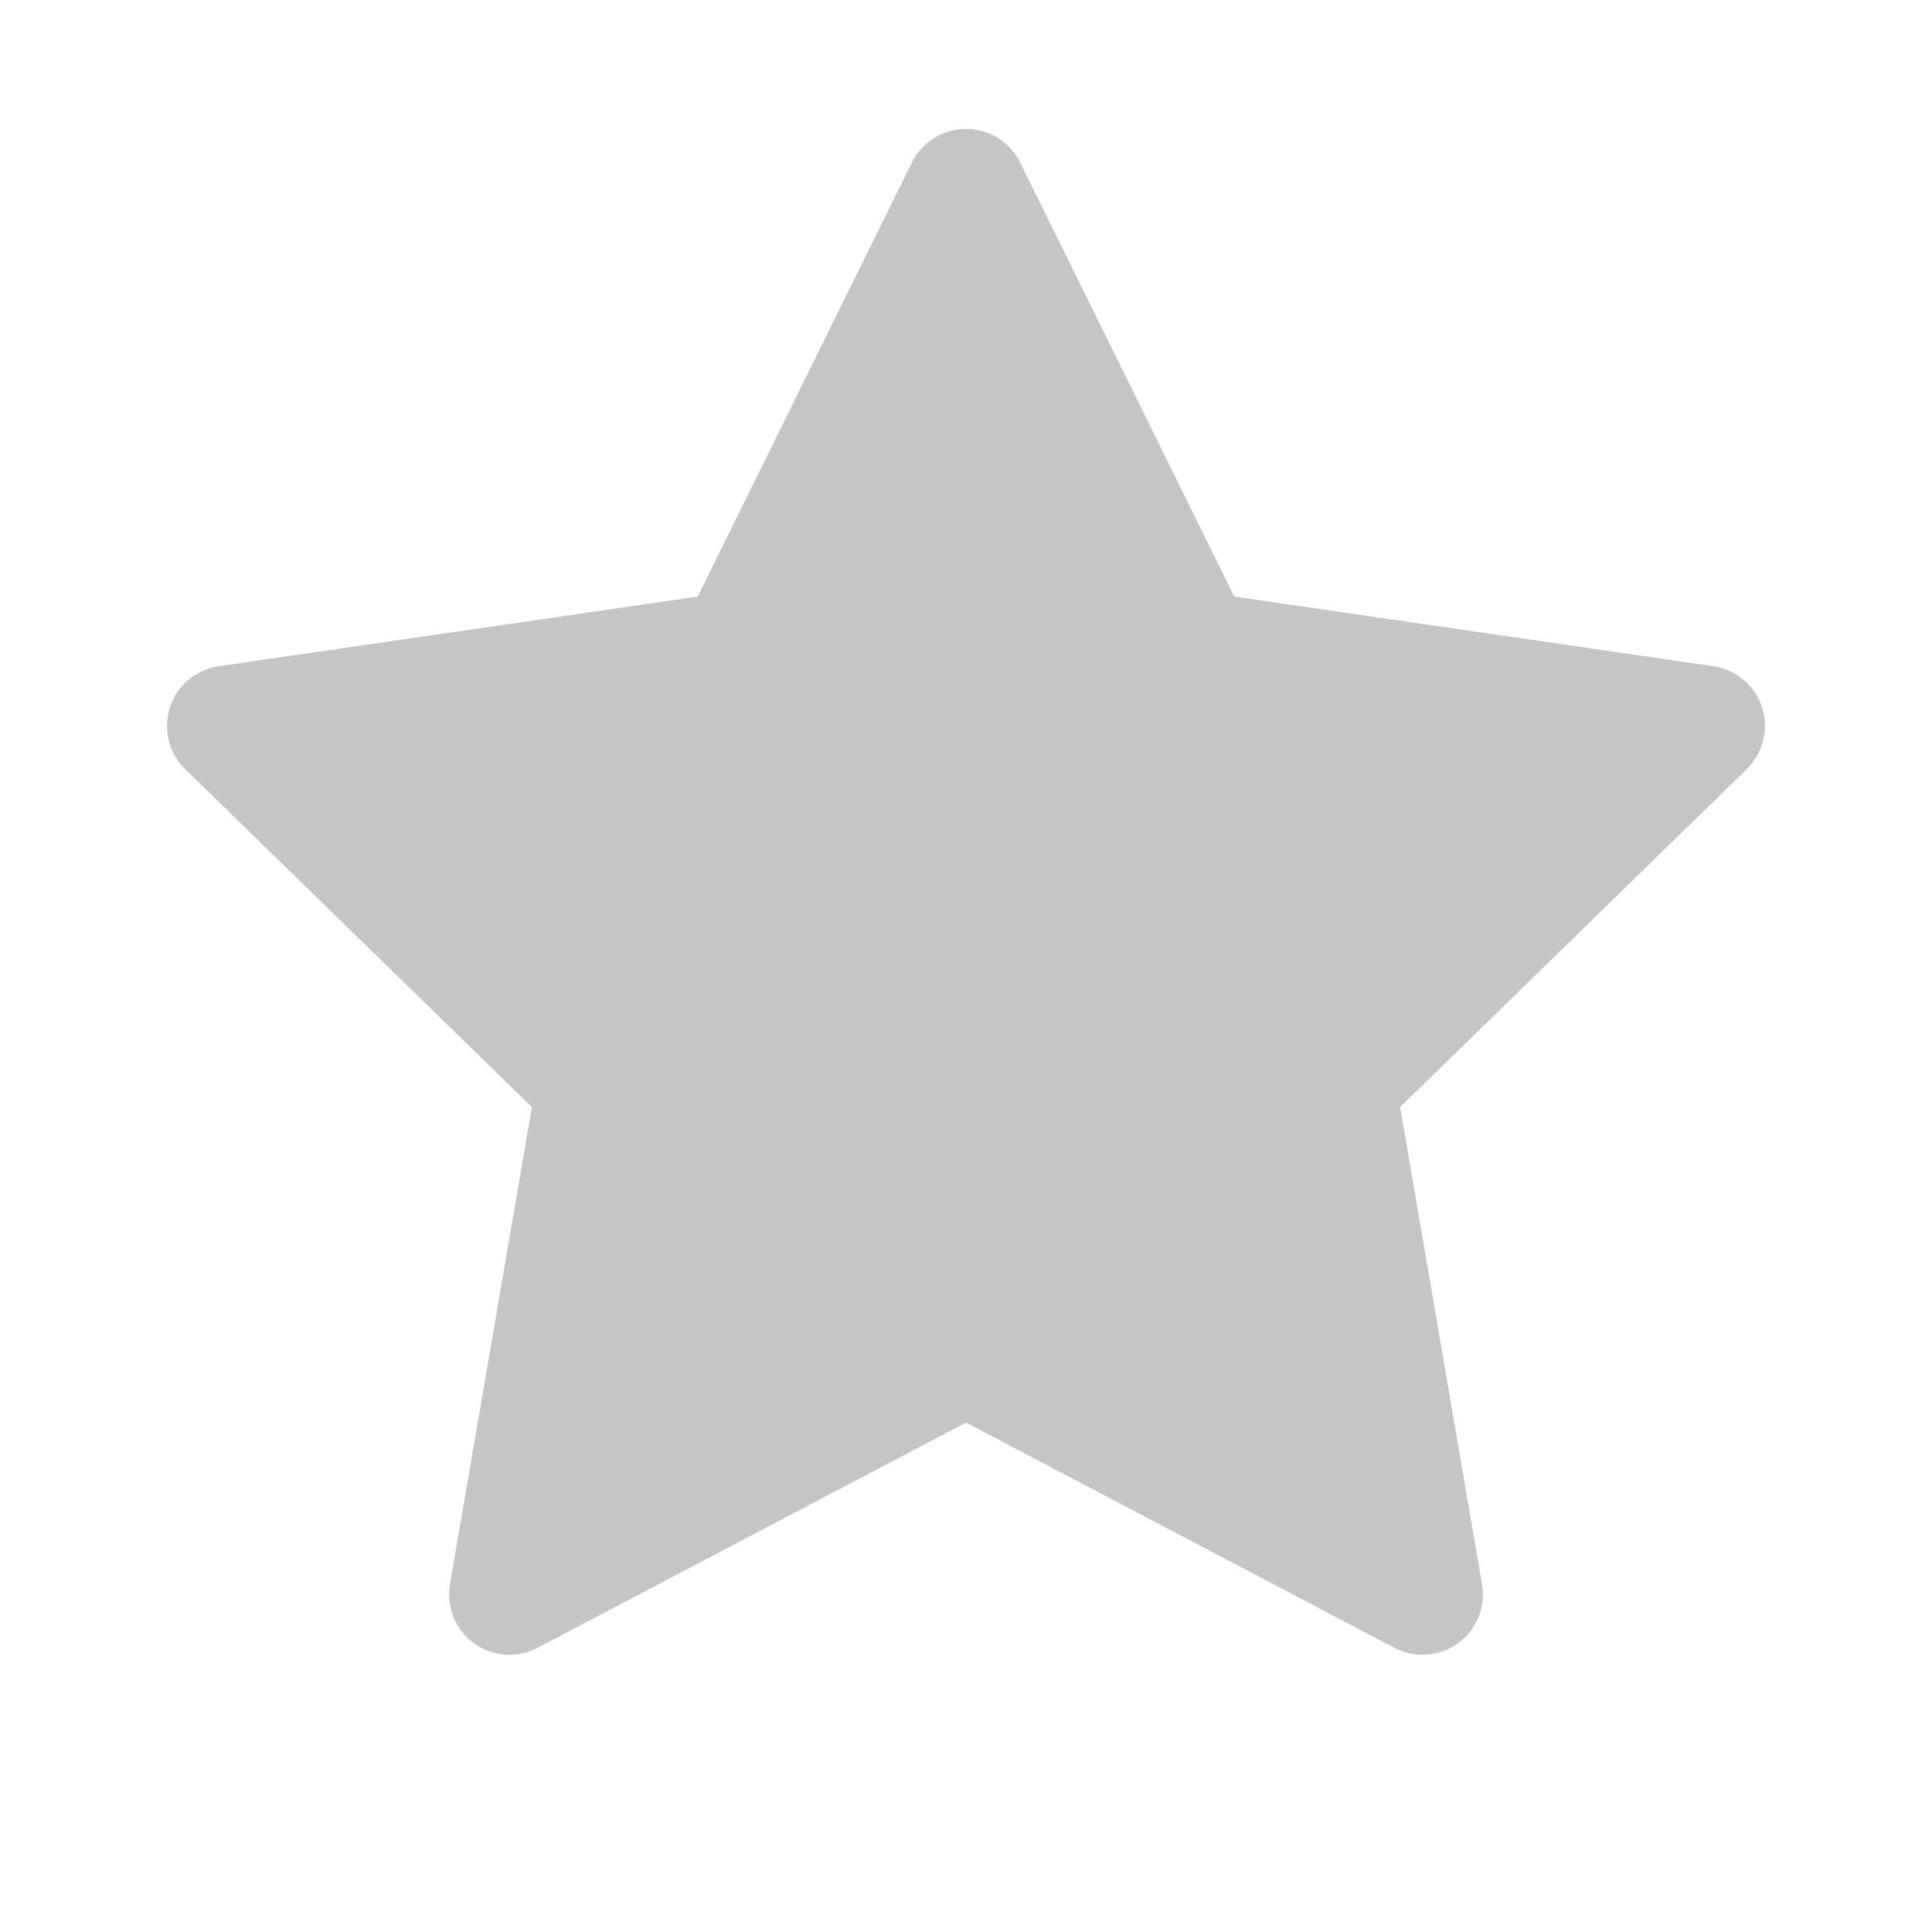
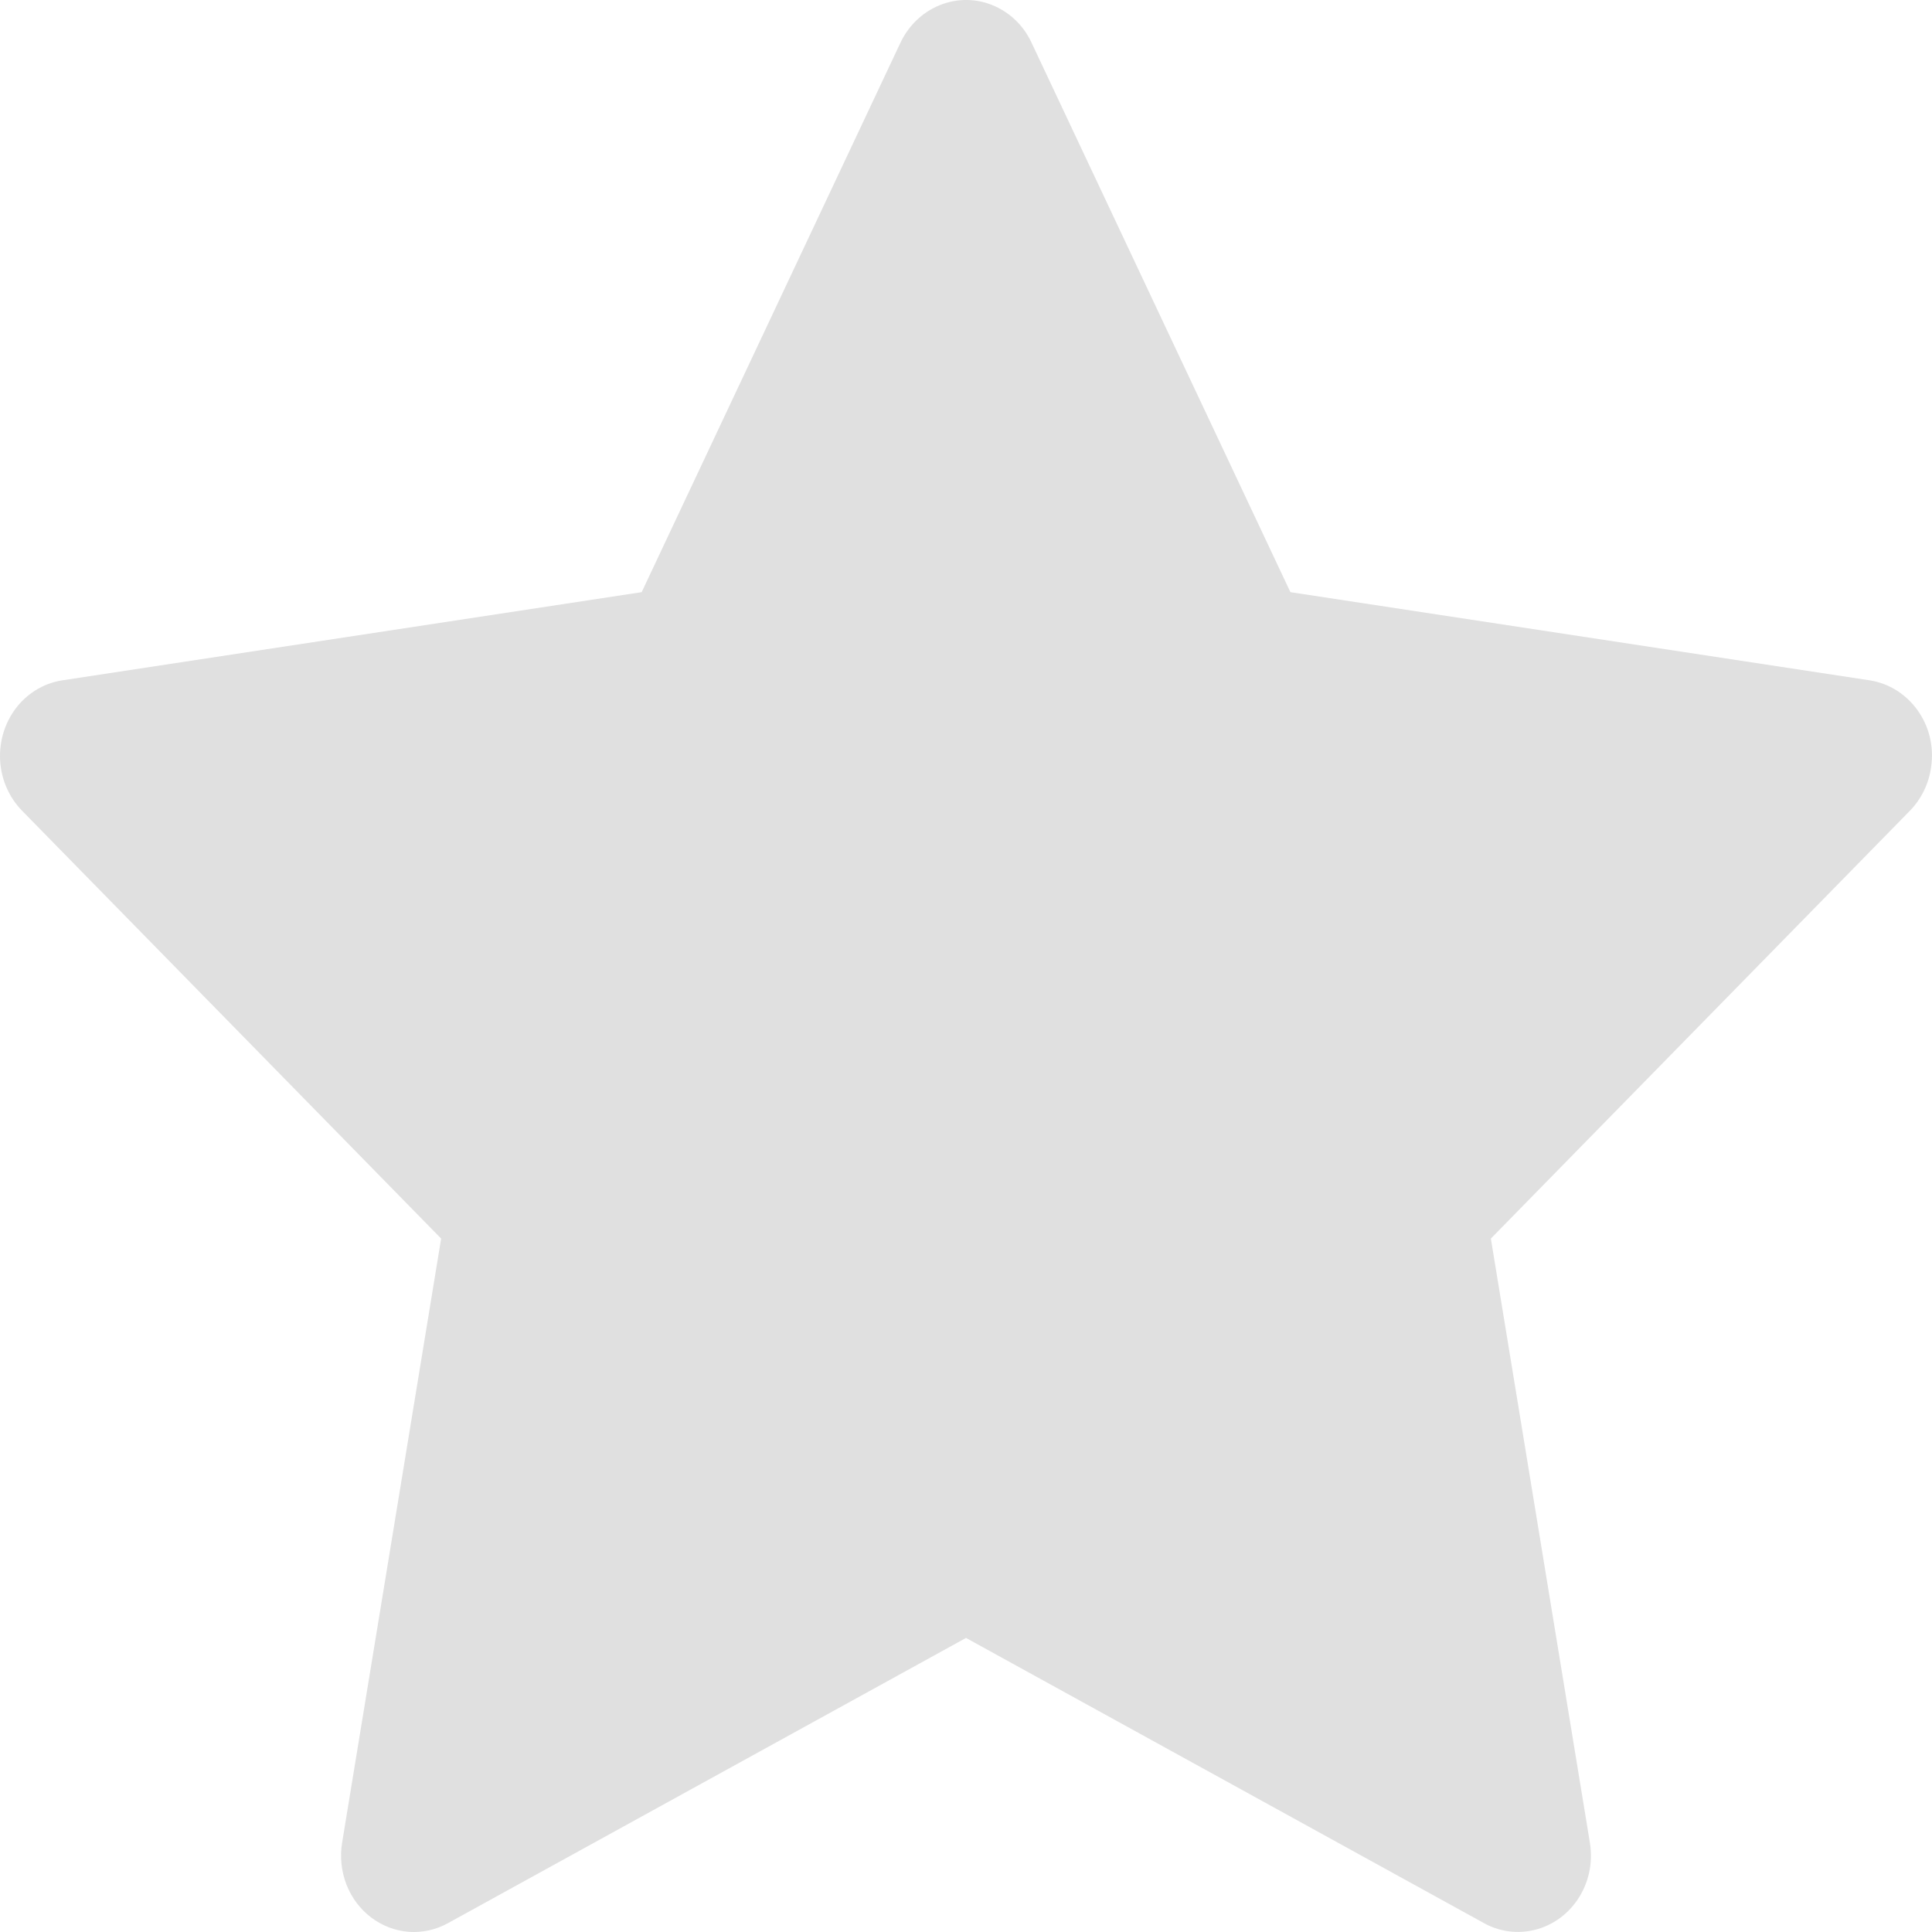
- <svg xmlns="http://www.w3.org/2000/svg" width="30" height="30" viewBox="0 0 1024 1024" fill="none">
-   <path d="M908.1 353.1L654.2 316.2L540.7 86.1C537.6 79.8 532.5 74.7 526.2 71.6C510.4 63.8 491.2 70.3 483.3 86.1L369.8 316.2L115.9 353.1C108.9 354.1 102.5 357.4 97.6 362.4C91.676 368.489 88.412 376.68 88.524 385.174C88.637 393.668 92.117 401.77 98.2 407.7L281.9 586.8L238.5 839.7C237.482 845.583 238.133 851.634 240.379 857.165C242.625 862.697 246.376 867.489 251.207 870.998C256.038 874.506 261.755 876.591 267.71 877.016C273.665 877.44 279.62 876.188 284.9 873.4L512 754L739.1 873.4C745.3 876.7 752.5 877.8 759.4 876.6C776.8 873.6 788.5 857.1 785.5 839.7L742.1 586.8L925.8 407.7C930.8 402.8 934.1 396.4 935.1 389.4C937.8 371.9 925.6 355.7 908.1 353.1V353.1Z" fill="#C5C5C5" />
+ <svg xmlns="http://www.w3.org/2000/svg" width="24" height="24" viewBox="0 0 24 24" fill="none">
+   <path d="M23.224 8.451L16.03 7.356L12.813 0.528C12.726 0.341 12.581 0.19 12.402 0.098C11.955 -0.134 11.411 0.059 11.187 0.528L7.971 7.356L0.776 8.451C0.577 8.481 0.396 8.579 0.257 8.727C0.089 8.908 -0.003 9.151 7.97568e-05 9.403C0.003 9.655 0.102 9.895 0.274 10.071L5.48 15.386L4.25 22.89C4.221 23.065 4.24 23.244 4.303 23.409C4.367 23.573 4.473 23.715 4.61 23.819C4.747 23.923 4.909 23.985 5.078 23.998C5.246 24.01 5.415 23.973 5.565 23.89L12 20.347L18.435 23.89C18.611 23.988 18.815 24.021 19.011 23.985C19.504 23.896 19.835 23.407 19.75 22.89L18.52 15.386L23.726 10.071C23.867 9.926 23.961 9.736 23.989 9.528C24.066 9.009 23.72 8.528 23.224 8.451V8.451Z" fill="#E0E0E0" />
</svg>
